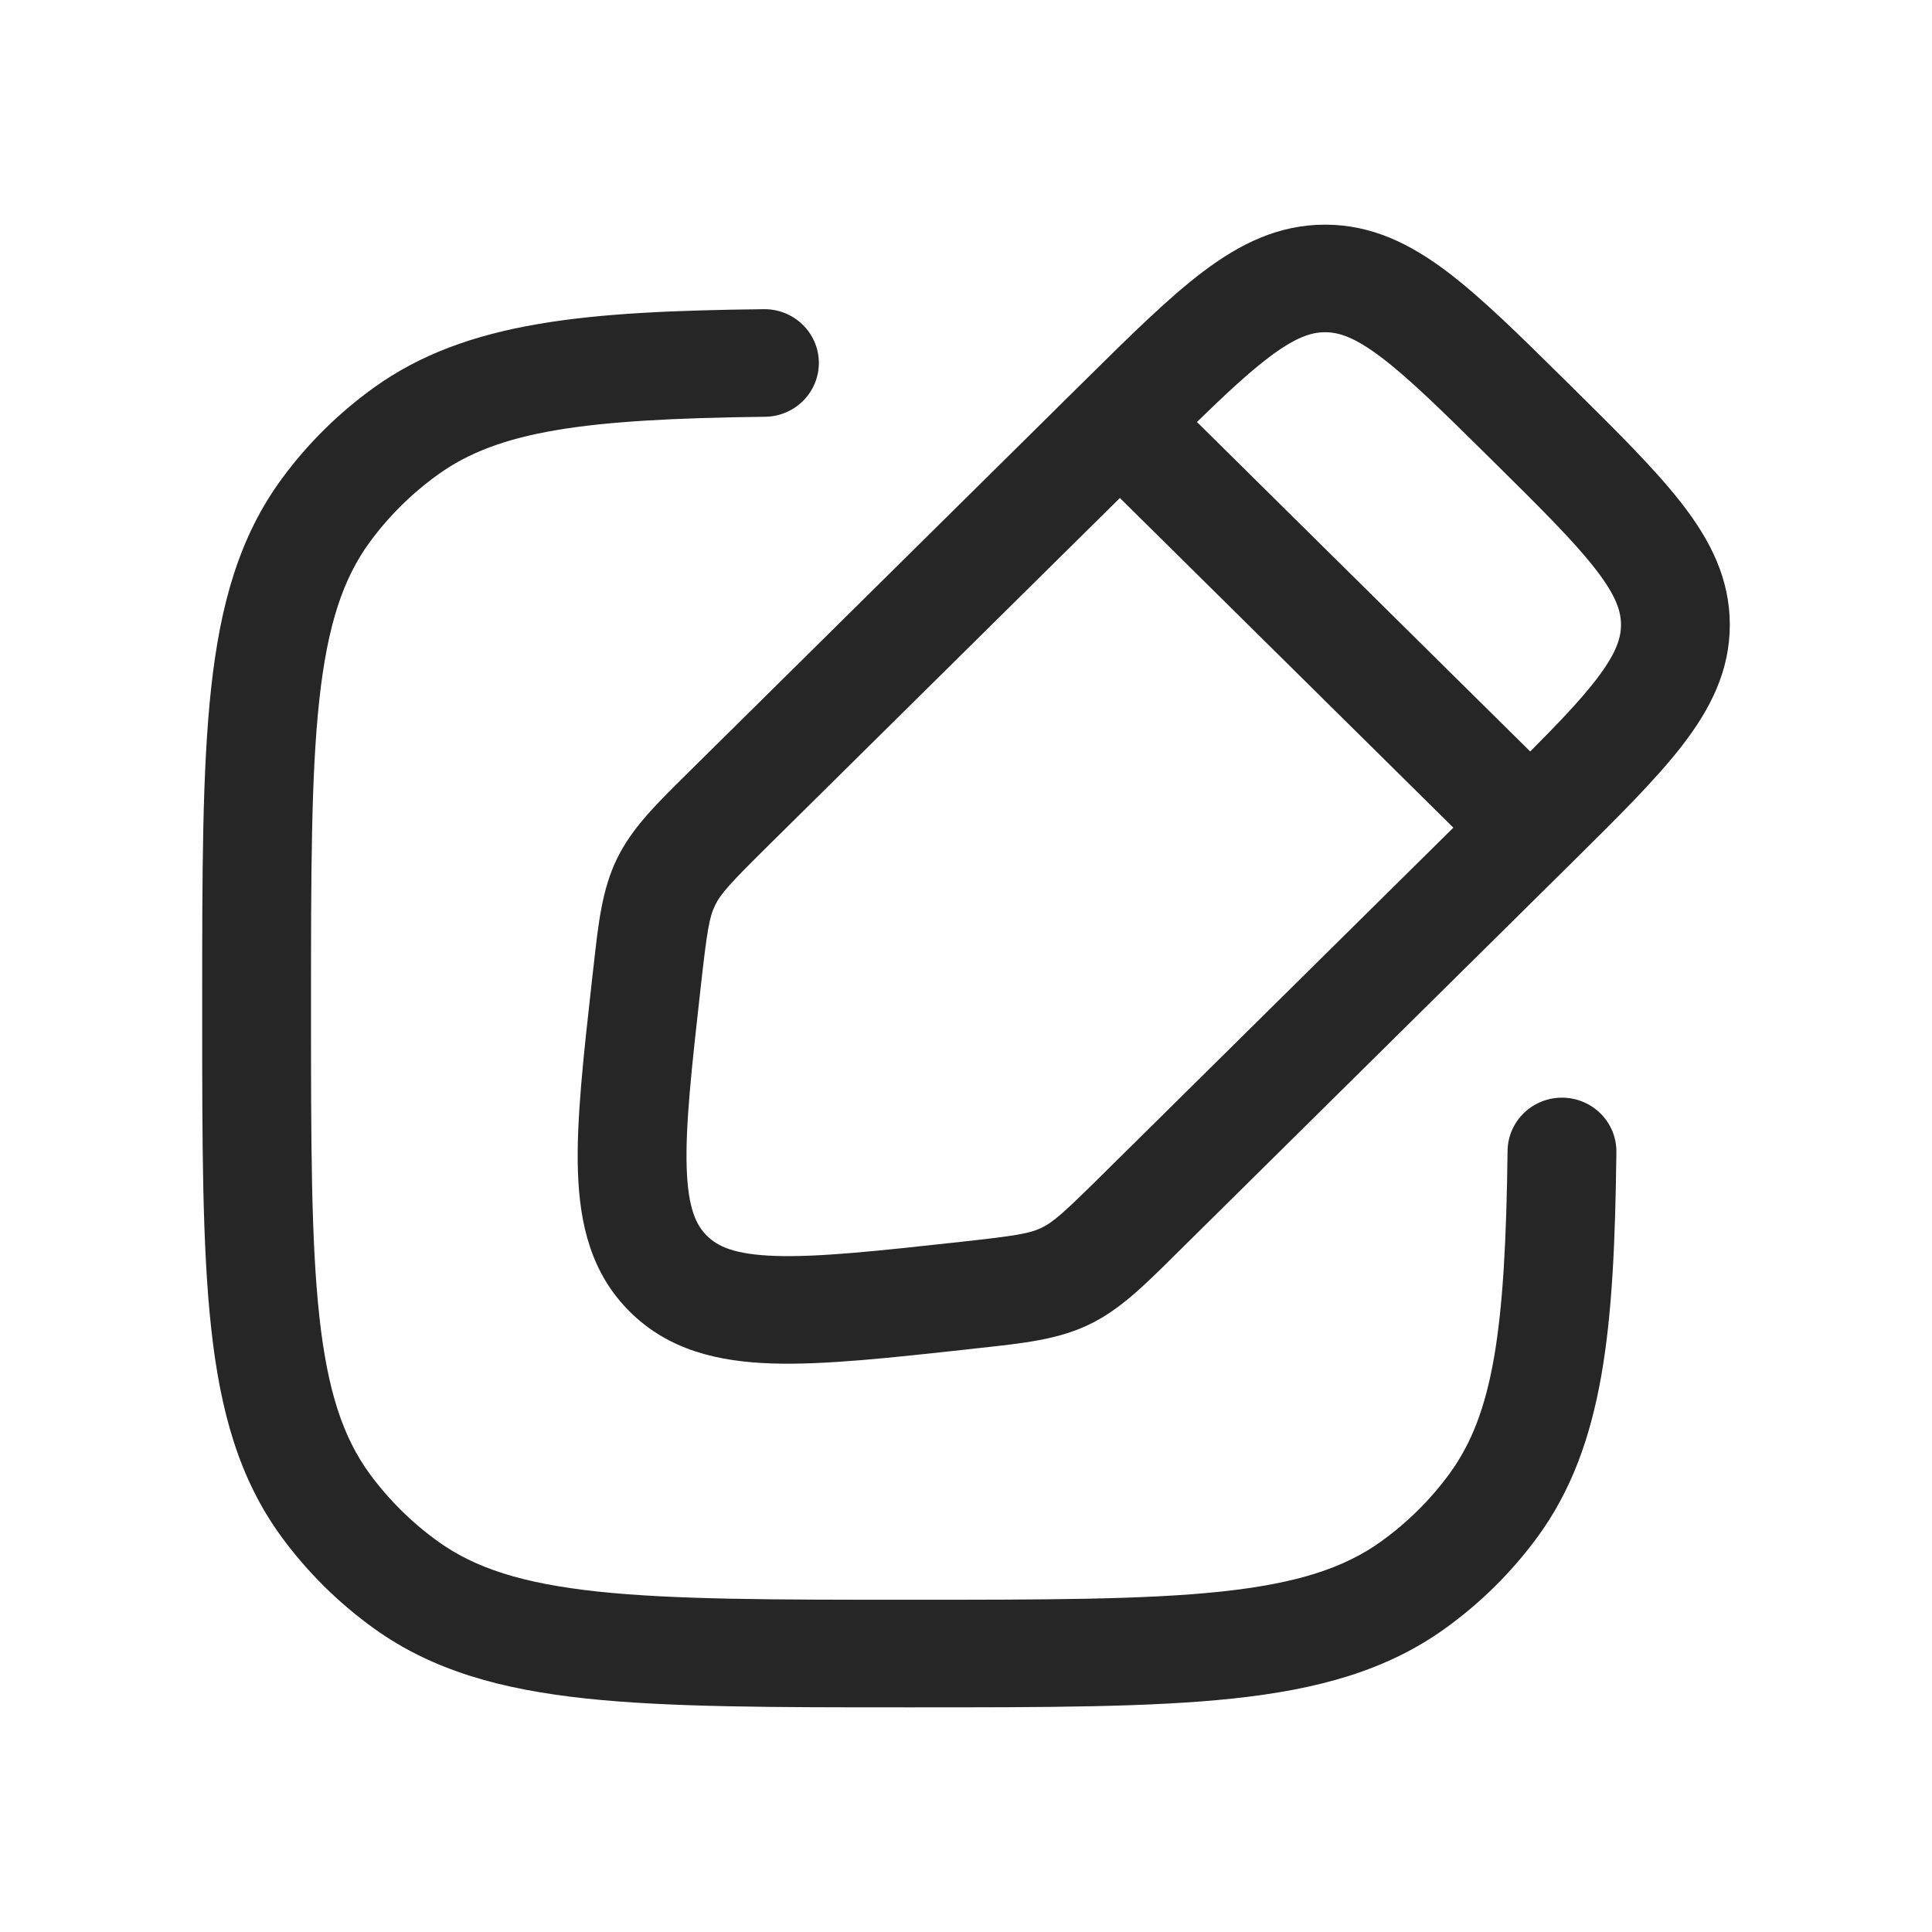
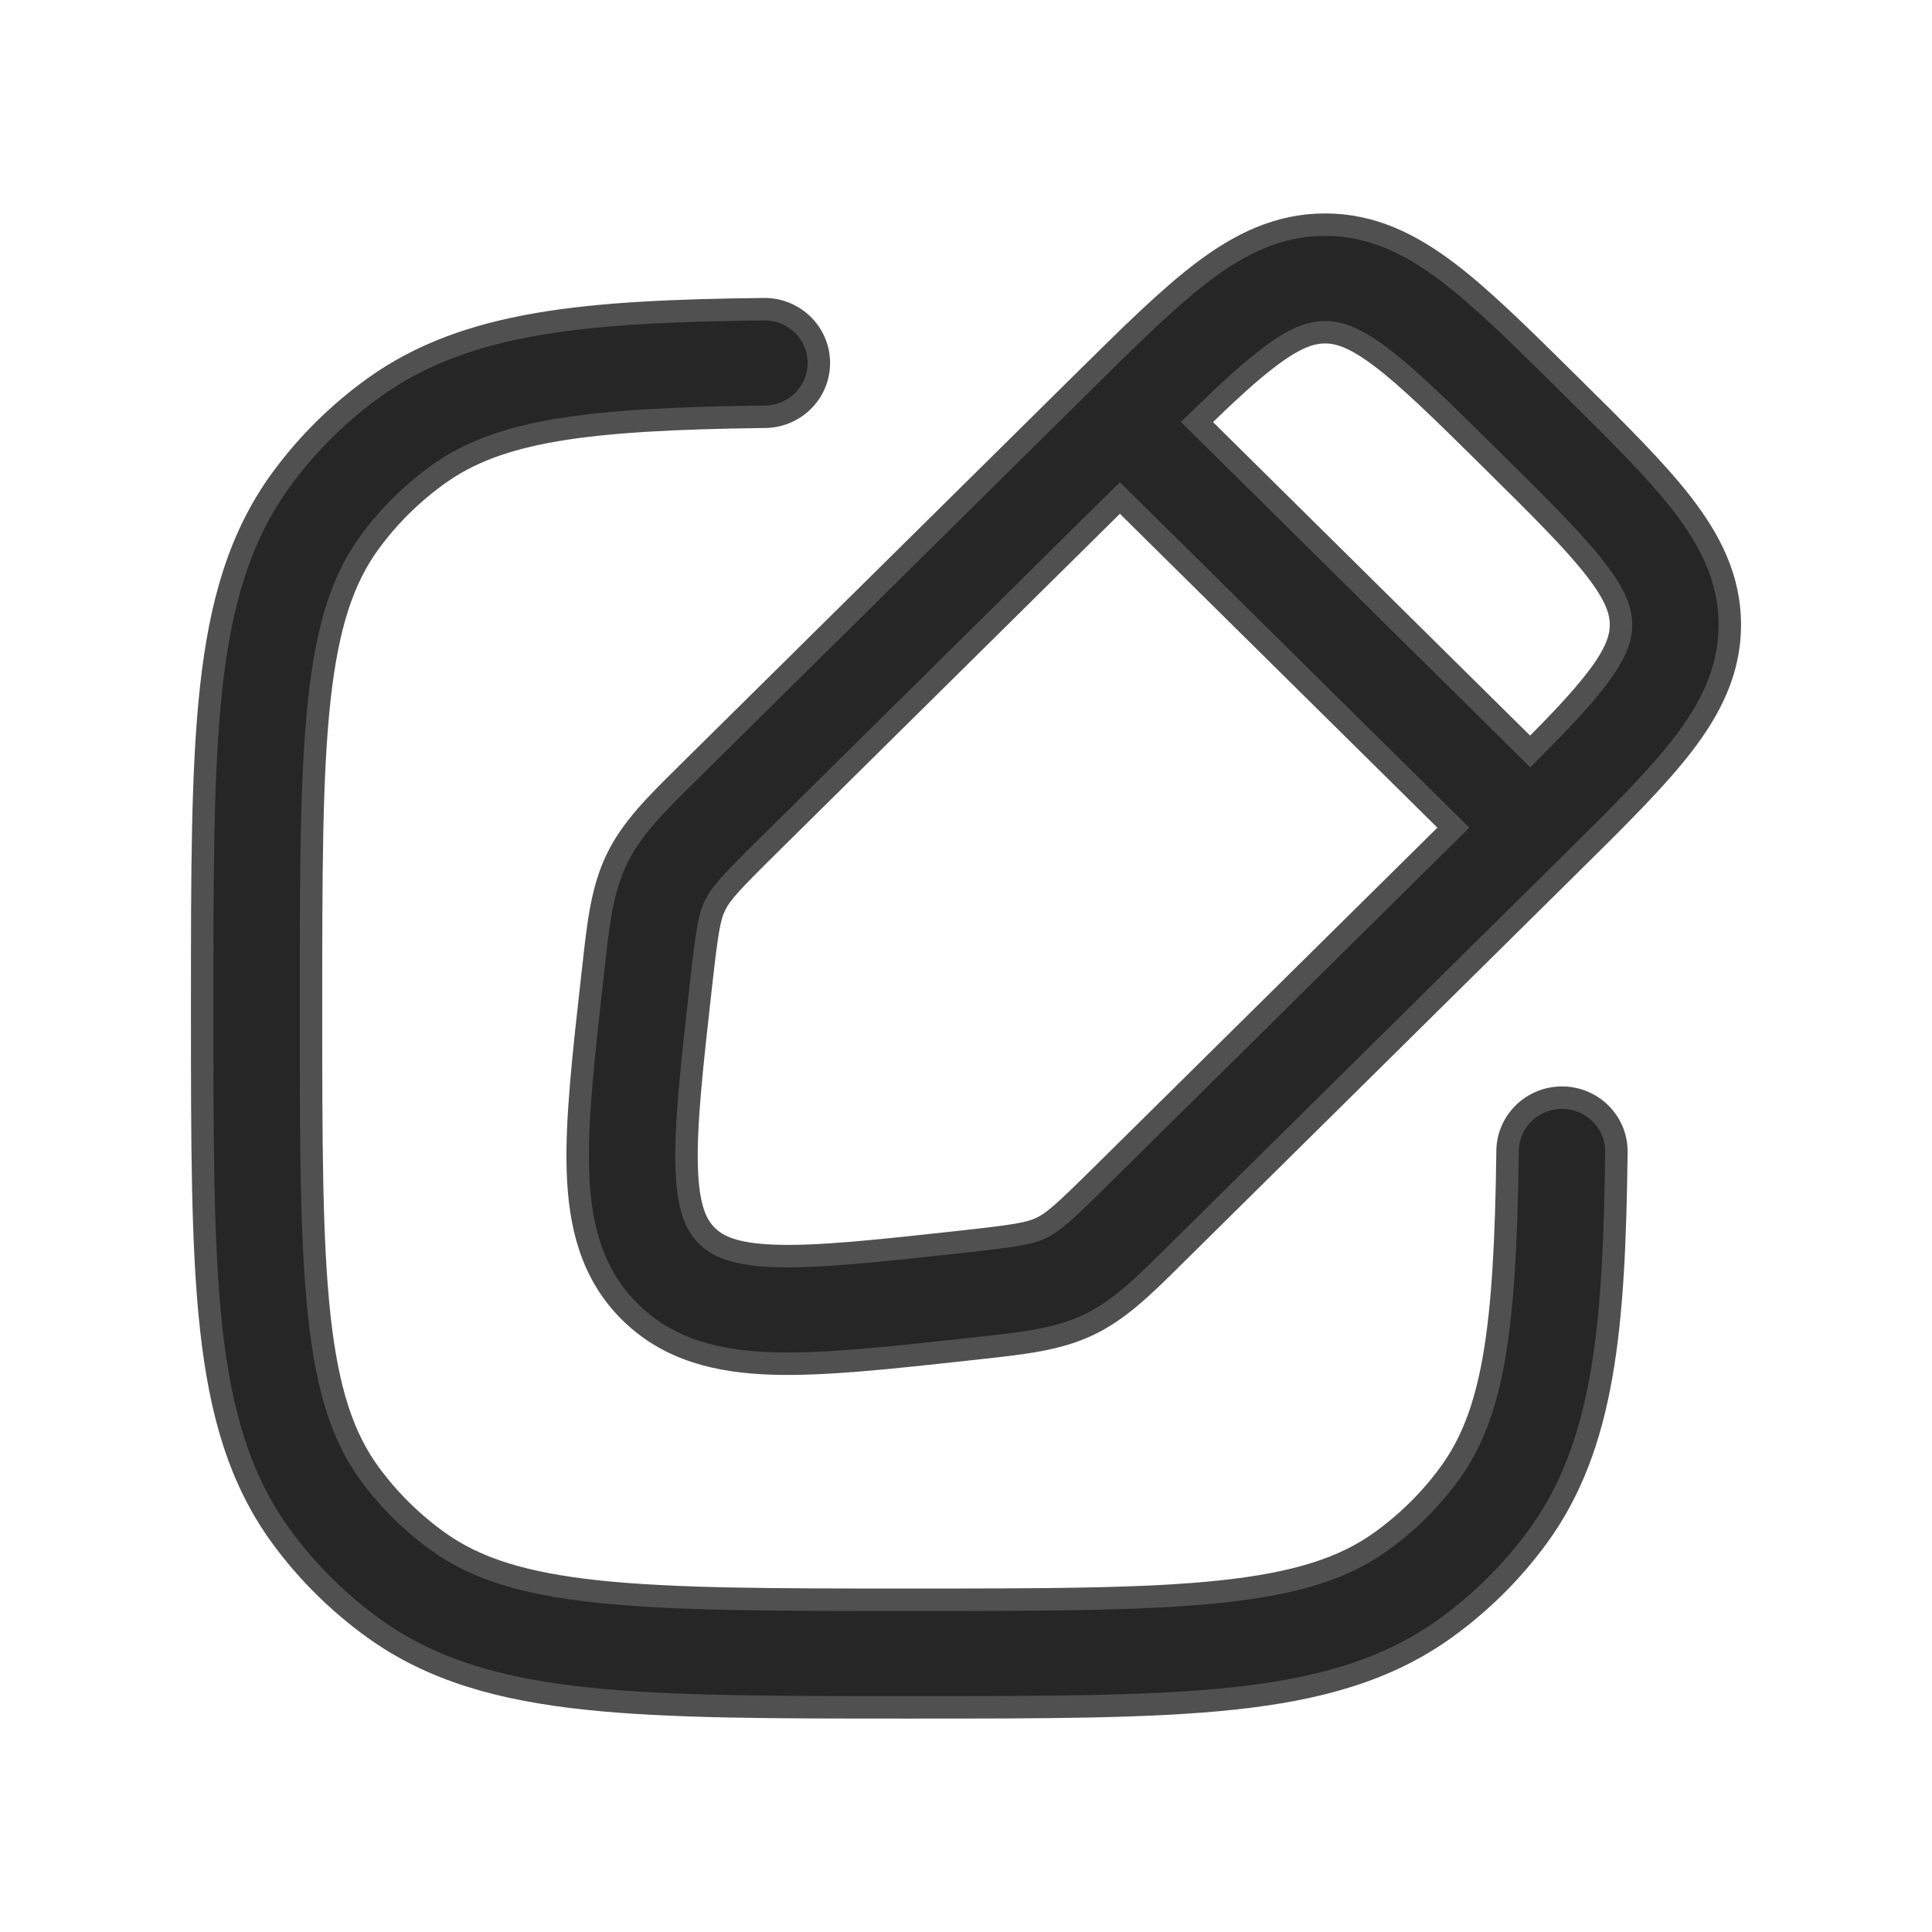
<svg xmlns="http://www.w3.org/2000/svg" width="86" height="86" viewBox="0 0 86 86" fill="none">
  <path fill-rule="evenodd" clip-rule="evenodd" d="M58.985 10C56.904 10 55.186 10.861 53.56 12.087C52.019 13.249 50.308 14.941 48.256 16.97L30.556 34.469C29.197 35.811 28.122 36.871 27.463 38.227C26.804 39.583 26.637 41.075 26.427 42.963L26.369 43.473C25.976 46.976 25.651 49.864 25.725 52.138C25.803 54.517 26.323 56.696 28.046 58.399C29.768 60.102 31.972 60.616 34.378 60.693C36.679 60.766 39.599 60.445 43.143 60.056L43.659 59.999C45.568 59.791 47.077 59.627 48.449 58.975C49.82 58.324 50.893 57.261 52.25 55.917L69.95 38.418C72.002 36.389 73.713 34.698 74.889 33.174C76.13 31.566 77 29.868 77 27.811C77 25.754 76.13 24.055 74.889 22.448C73.713 20.924 72.002 19.233 69.95 17.204L69.713 16.97C67.661 14.941 65.95 13.25 64.409 12.087C62.783 10.861 61.065 10 58.985 10ZM68.115 33.451L53.28 18.784C54.59 17.508 55.603 16.57 56.498 15.895C57.694 14.993 58.389 14.789 58.985 14.789C59.58 14.789 60.276 14.993 61.471 15.895C62.722 16.839 64.205 18.297 66.406 20.474C68.608 22.65 70.083 24.116 71.037 25.353C71.95 26.535 72.156 27.223 72.156 27.811C72.156 28.399 71.95 29.087 71.037 30.269C70.355 31.154 69.406 32.156 68.115 33.451ZM49.85 22.167L64.694 36.842L49.058 52.3C47.355 53.984 46.884 54.405 46.35 54.659C45.817 54.912 45.19 55.013 42.796 55.276C39.017 55.691 36.446 55.967 34.535 55.906C32.689 55.847 31.944 55.48 31.471 55.012C30.998 54.545 30.627 53.809 30.567 51.984C30.505 50.094 30.785 47.552 31.205 43.816C31.471 41.449 31.572 40.83 31.829 40.302C32.085 39.774 32.511 39.309 34.215 37.625L49.85 22.167Z" fill="#262626" />
  <path d="M34.057 18.552C35.395 18.536 36.466 17.451 36.45 16.129C36.434 14.806 35.337 13.747 33.999 13.763C26.163 13.856 20.784 14.28 16.655 17.246C15.078 18.378 13.692 19.749 12.546 21.308C10.655 23.882 9.807 26.897 9.4 30.619C9 34.265 9 38.862 9 44.725V45.014C9 50.878 9 55.474 9.4 59.121C9.807 62.843 10.655 65.858 12.546 68.432C13.692 69.991 15.078 71.361 16.655 72.494C19.259 74.364 22.308 75.202 26.073 75.605C29.761 76 34.41 76 40.341 76H40.634C46.565 76 51.214 76 54.902 75.605C58.666 75.202 61.716 74.364 64.32 72.494C65.897 71.361 67.283 69.991 68.428 68.432C71.429 64.35 71.857 59.032 71.951 51.284C71.967 49.962 70.896 48.877 69.558 48.861C68.221 48.845 67.124 49.904 67.107 51.227C67.011 59.212 66.467 62.953 64.509 65.617C63.663 66.769 62.638 67.782 61.473 68.619C59.832 69.798 57.732 70.484 54.38 70.844C50.983 71.207 46.596 71.211 40.487 71.211C34.379 71.211 29.992 71.207 26.594 70.844C23.242 70.484 21.143 69.798 19.502 68.619C18.337 67.782 17.312 66.769 16.465 65.617C15.274 63.995 14.579 61.919 14.216 58.605C13.848 55.247 13.844 50.909 13.844 44.87C13.844 38.83 13.848 34.493 14.216 31.134C14.579 27.821 15.274 25.745 16.465 24.123C17.312 22.971 18.337 21.958 19.502 21.121C22.197 19.185 25.981 18.648 34.057 18.552Z" fill="#262626" />
+   <path fill-rule="evenodd" clip-rule="evenodd" d="M58.985 10C56.904 10 55.186 10.861 53.56 12.087C52.019 13.249 50.308 14.941 48.256 16.97L30.556 34.469C29.197 35.811 28.122 36.871 27.463 38.227C26.804 39.583 26.637 41.075 26.427 42.963L26.369 43.473C25.976 46.976 25.651 49.864 25.725 52.138C25.803 54.517 26.323 56.696 28.046 58.399C29.768 60.102 31.972 60.616 34.378 60.693C36.679 60.766 39.599 60.445 43.143 60.056L43.659 59.999C45.568 59.791 47.077 59.627 48.449 58.975C49.82 58.324 50.893 57.261 52.25 55.917L69.95 38.418C72.002 36.389 73.713 34.698 74.889 33.174C76.13 31.566 77 29.868 77 27.811C77 25.754 76.13 24.055 74.889 22.448C73.713 20.924 72.002 19.233 69.95 17.204L69.713 16.97C67.661 14.941 65.95 13.25 64.409 12.087C62.783 10.861 61.065 10 58.985 10ZM68.115 33.451L53.28 18.784C54.59 17.508 55.603 16.57 56.498 15.895C57.694 14.993 58.389 14.789 58.985 14.789C59.58 14.789 60.276 14.993 61.471 15.895C62.722 16.839 64.205 18.297 66.406 20.474C68.608 22.65 70.083 24.116 71.037 25.353C71.95 26.535 72.156 27.223 72.156 27.811C72.156 28.399 71.95 29.087 71.037 30.269C70.355 31.154 69.406 32.156 68.115 33.451ZM49.85 22.167L64.694 36.842L49.058 52.3C47.355 53.984 46.884 54.405 46.35 54.659C45.817 54.912 45.19 55.013 42.796 55.276C39.017 55.691 36.446 55.967 34.535 55.906C32.689 55.847 31.944 55.48 31.471 55.012C30.998 54.545 30.627 53.809 30.567 51.984C30.505 50.094 30.785 47.552 31.205 43.816C31.471 41.449 31.572 40.83 31.829 40.302C32.085 39.774 32.511 39.309 34.215 37.625L49.85 22.167Z" stroke="#505050" />
+   <path d="M34.057 18.552C35.395 18.536 36.466 17.451 36.45 16.129C36.434 14.806 35.337 13.747 33.999 13.763C26.163 13.856 20.784 14.28 16.655 17.246C15.078 18.378 13.692 19.749 12.546 21.308C10.655 23.882 9.807 26.897 9.4 30.619C9 34.265 9 38.862 9 44.725V45.014C9 50.878 9 55.474 9.4 59.121C9.807 62.843 10.655 65.858 12.546 68.432C13.692 69.991 15.078 71.361 16.655 72.494C19.259 74.364 22.308 75.202 26.073 75.605C29.761 76 34.41 76 40.341 76H40.634C46.565 76 51.214 76 54.902 75.605C58.666 75.202 61.716 74.364 64.32 72.494C65.897 71.361 67.283 69.991 68.428 68.432C71.429 64.35 71.857 59.032 71.951 51.284C71.967 49.962 70.896 48.877 69.558 48.861C68.221 48.845 67.124 49.904 67.107 51.227C67.011 59.212 66.467 62.953 64.509 65.617C63.663 66.769 62.638 67.782 61.473 68.619C59.832 69.798 57.732 70.484 54.38 70.844C50.983 71.207 46.596 71.211 40.487 71.211C34.379 71.211 29.992 71.207 26.594 70.844C23.242 70.484 21.143 69.798 19.502 68.619C18.337 67.782 17.312 66.769 16.465 65.617C15.274 63.995 14.579 61.919 14.216 58.605C13.848 55.247 13.844 50.909 13.844 44.87C13.844 38.83 13.848 34.493 14.216 31.134C14.579 27.821 15.274 25.745 16.465 24.123C17.312 22.971 18.337 21.958 19.502 21.121C22.197 19.185 25.981 18.648 34.057 18.552Z" stroke="#505050" />
</svg>
